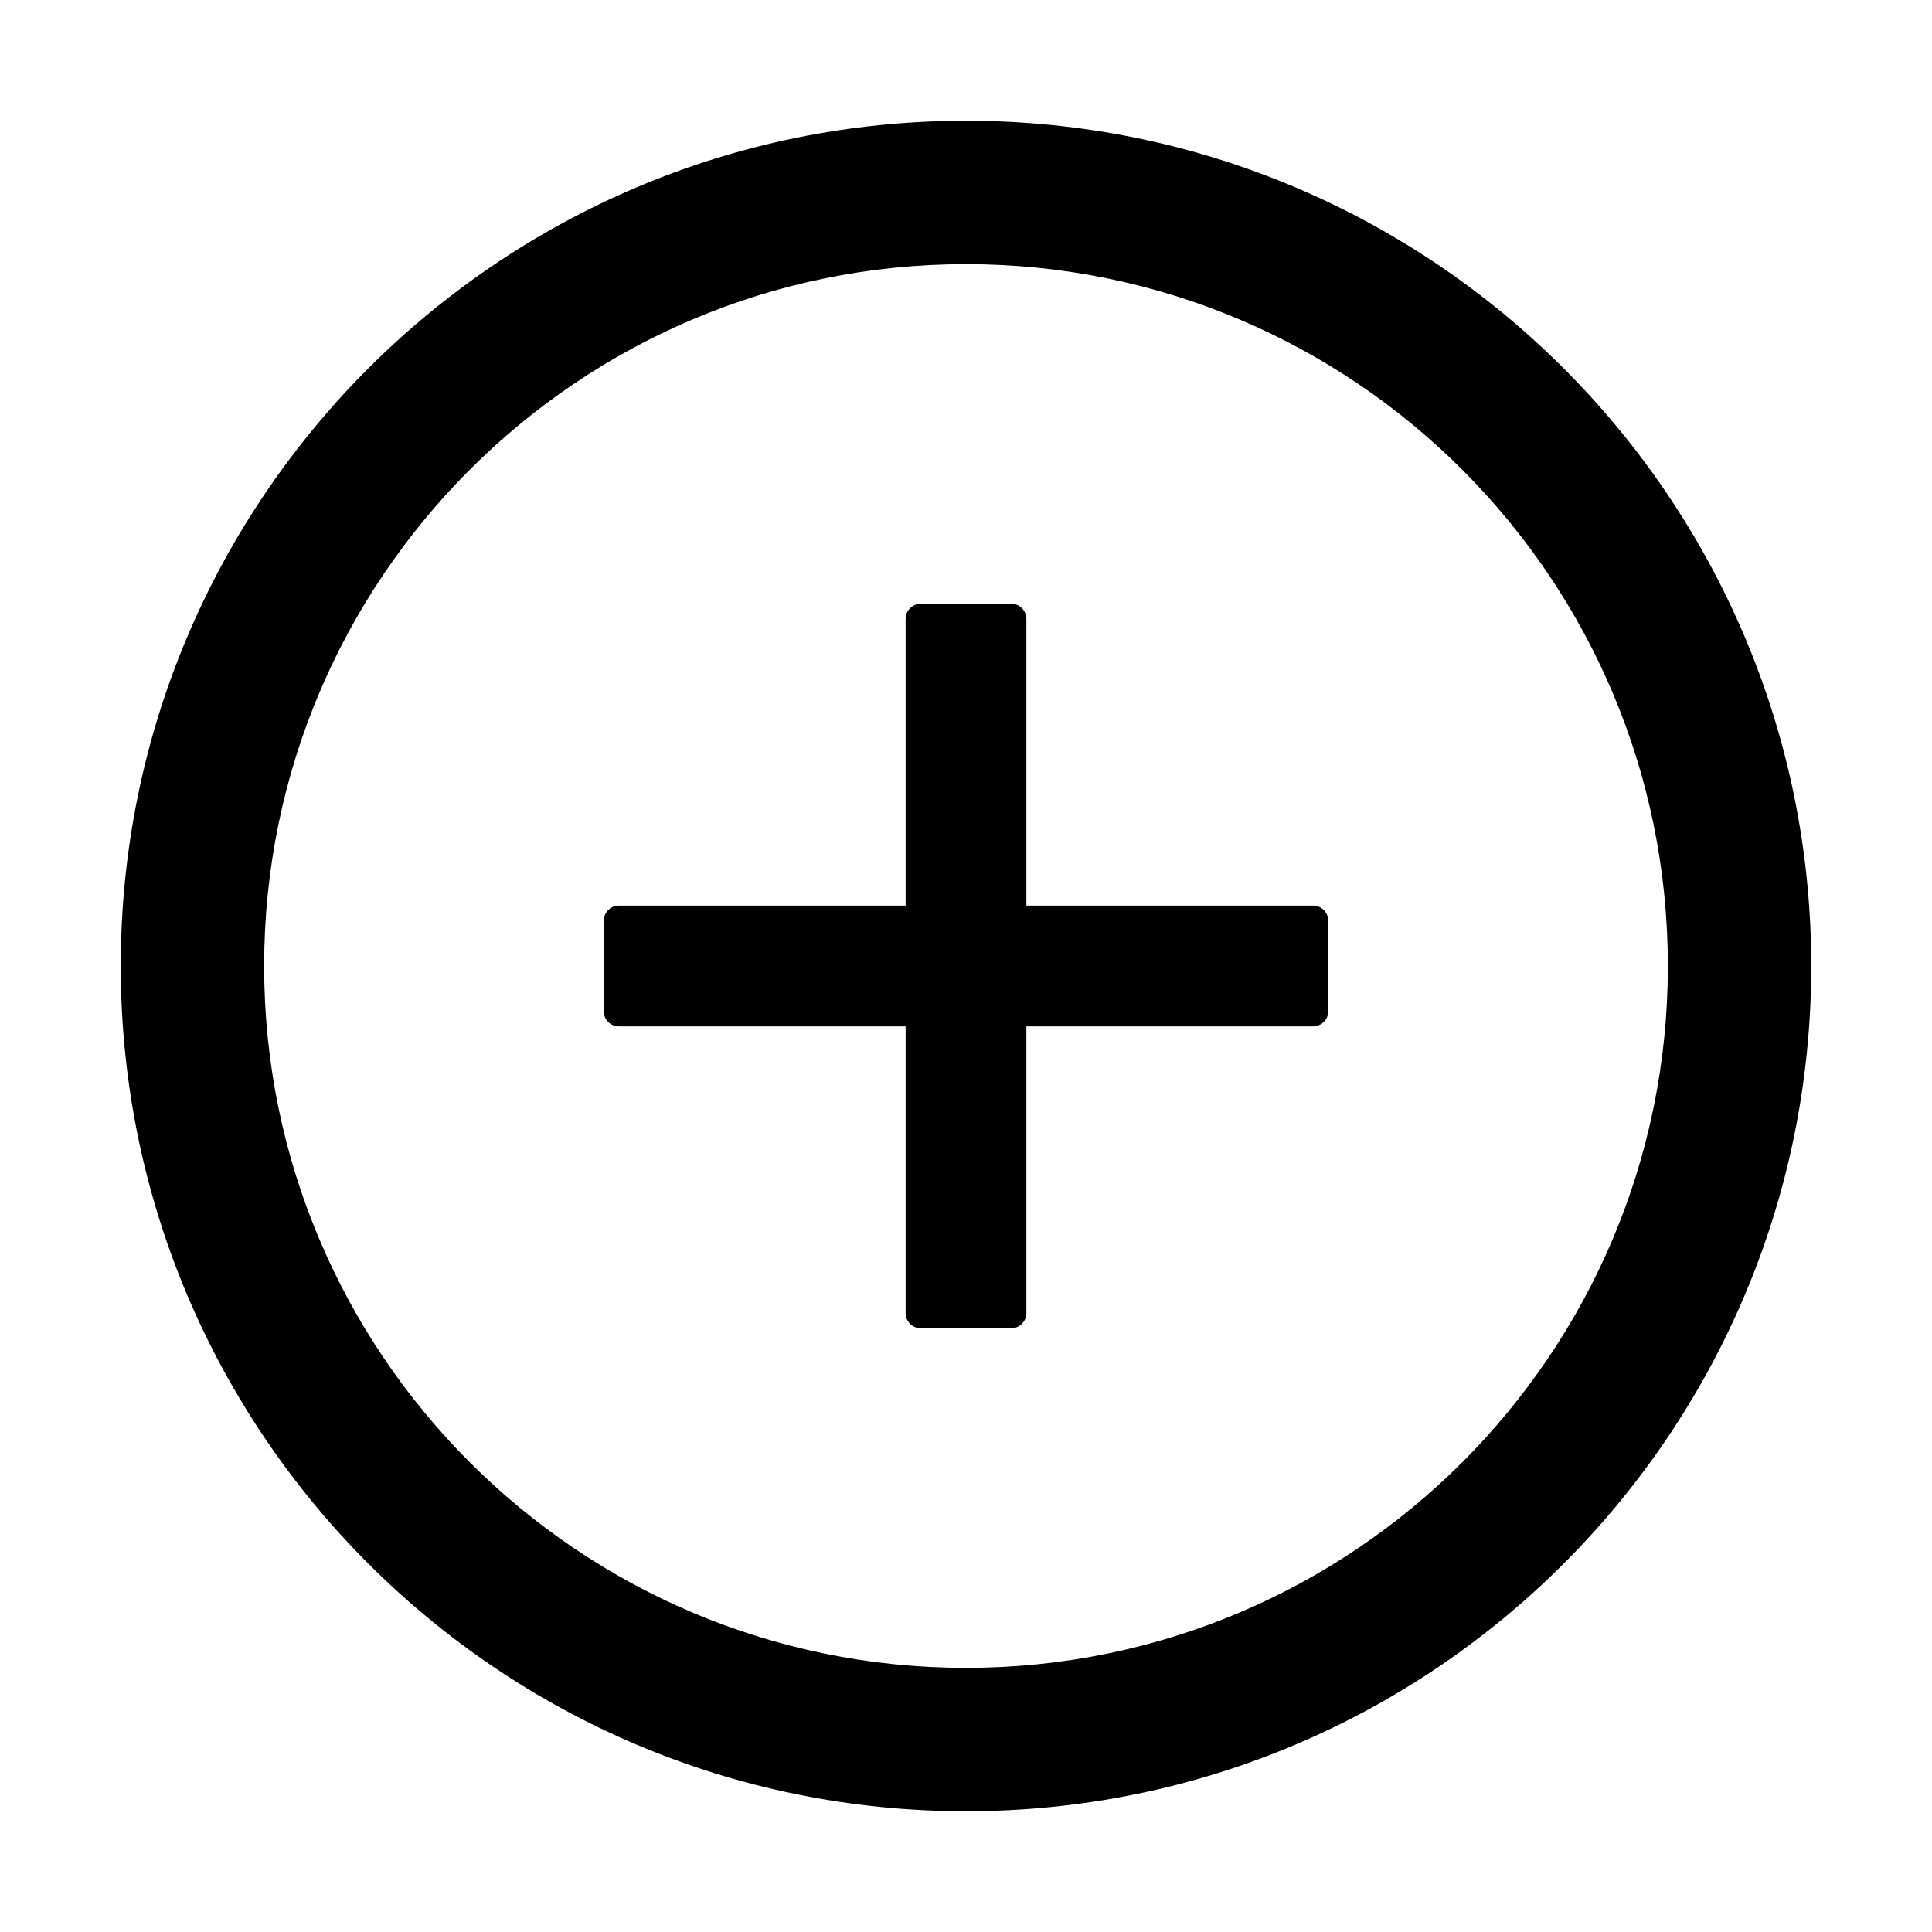
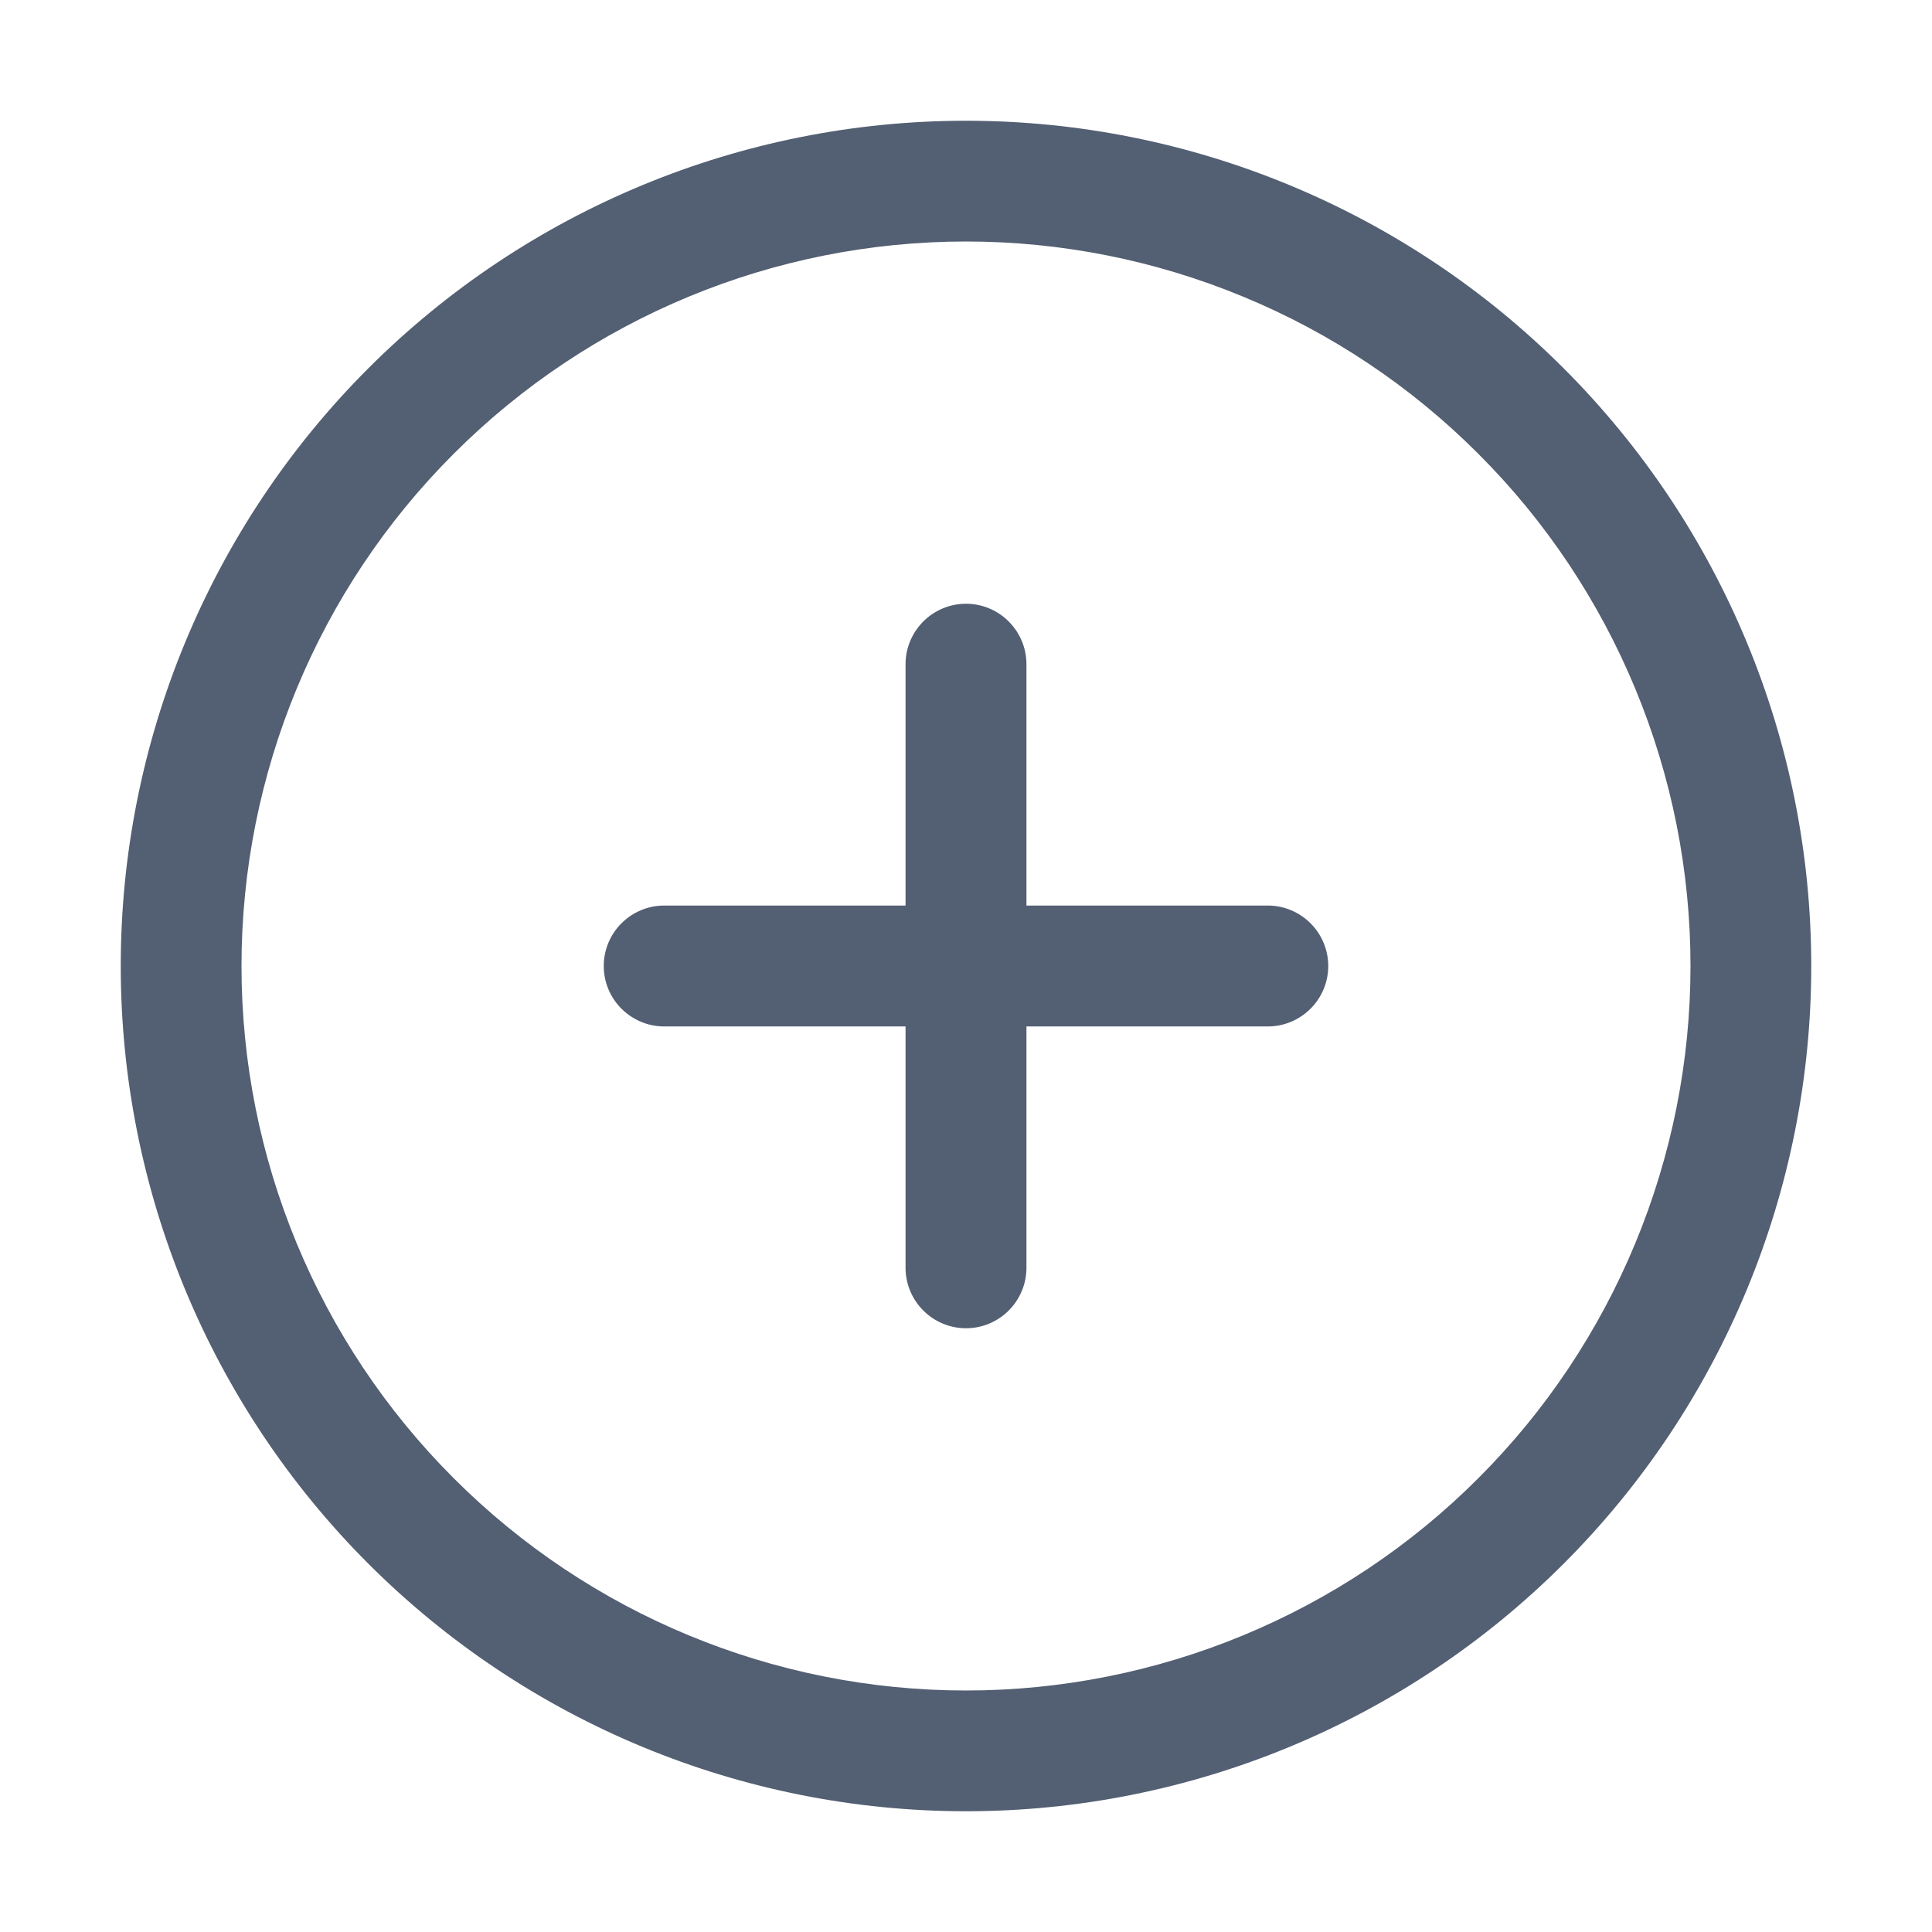
- <svg xmlns="http://www.w3.org/2000/svg" version="1.1" width="32" height="32" viewBox="0 0 32 32">
-   <path d="M21.75 15h-4.75v-4.75c0-0.137-0.113-0.25-0.25-0.25h-1.5c-0.137 0-0.25 0.113-0.25 0.25v4.75h-4.75c-0.137 0-0.25 0.113-0.25 0.25v1.5c0 0.137 0.113 0.25 0.25 0.25h4.75v4.75c0 0.137 0.113 0.25 0.25 0.25h1.5c0.137 0 0.25-0.113 0.25-0.25v-4.75h4.75c0.137 0 0.25-0.113 0.25-0.25v-1.5c0-0.137-0.113-0.25-0.25-0.25zM16 2c-7.731 0-14 6.269-14 14s6.269 14 14 14 14-6.269 14-14-6.269-14-14-14zM16 27.625c-6.419 0-11.625-5.206-11.625-11.625s5.206-11.625 11.625-11.625 11.625 5.206 11.625 11.625-5.206 11.625-11.625 11.625z" />
+ <svg xmlns="http://www.w3.org/2000/svg" width="14" height="14" viewBox="0 0 14 14" fill="none">
+   <path d="M4.812 6.562H9.188C9.304 6.562 9.415 6.609 9.497 6.691C9.579 6.773 9.625 6.884 9.625 7C9.625 7.116 9.579 7.227 9.497 7.309C9.415 7.391 9.304 7.438 9.188 7.438H4.812C4.696 7.438 4.585 7.391 4.503 7.309C4.421 7.227 4.375 7.116 4.375 7C4.375 6.884 4.421 6.773 4.503 6.691C4.585 6.609 4.696 6.562 4.812 6.562Z" fill="#535F72" />
+   <path d="M6.562 9.188V4.812C6.562 4.696 6.609 4.585 6.691 4.503C6.773 4.421 6.884 4.375 7 4.375C7.116 4.375 7.227 4.421 7.309 4.503C7.391 4.585 7.438 4.696 7.438 4.812V9.188C7.438 9.304 7.391 9.415 7.309 9.497C7.227 9.579 7.116 9.625 7 9.625C6.884 9.625 6.773 9.579 6.691 9.497C6.609 9.415 6.562 9.304 6.562 9.188Z" fill="#535F72" />
+   <path d="M7 12.25C7.689 12.25 8.372 12.114 9.009 11.85C9.646 11.586 10.225 11.2 10.712 10.712C11.2 10.225 11.586 9.646 11.85 9.009C12.114 8.372 12.25 7.689 12.25 7C12.25 6.311 12.114 5.628 11.85 4.991C11.586 4.354 11.2 3.775 10.712 3.288C10.225 2.8 9.646 2.413 9.009 2.15C8.372 1.886 7.689 1.75 7 1.75C5.608 1.75 4.272 2.303 3.288 3.288C2.303 4.272 1.75 5.608 1.75 7C1.75 8.392 2.303 9.728 3.288 10.712C4.272 11.697 5.608 12.25 7 12.25ZM7 13.125C5.376 13.125 3.818 12.48 2.669 11.331C1.52 10.182 0.875 8.624 0.875 7C0.875 5.376 1.52 3.818 2.669 2.669C3.818 1.52 5.376 0.875 7 0.875C8.624 0.875 10.182 1.52 11.331 2.669C12.48 3.818 13.125 5.376 13.125 7C13.125 8.624 12.48 10.182 11.331 11.331C10.182 12.48 8.624 13.125 7 13.125Z" fill="#535F72" />
</svg>
